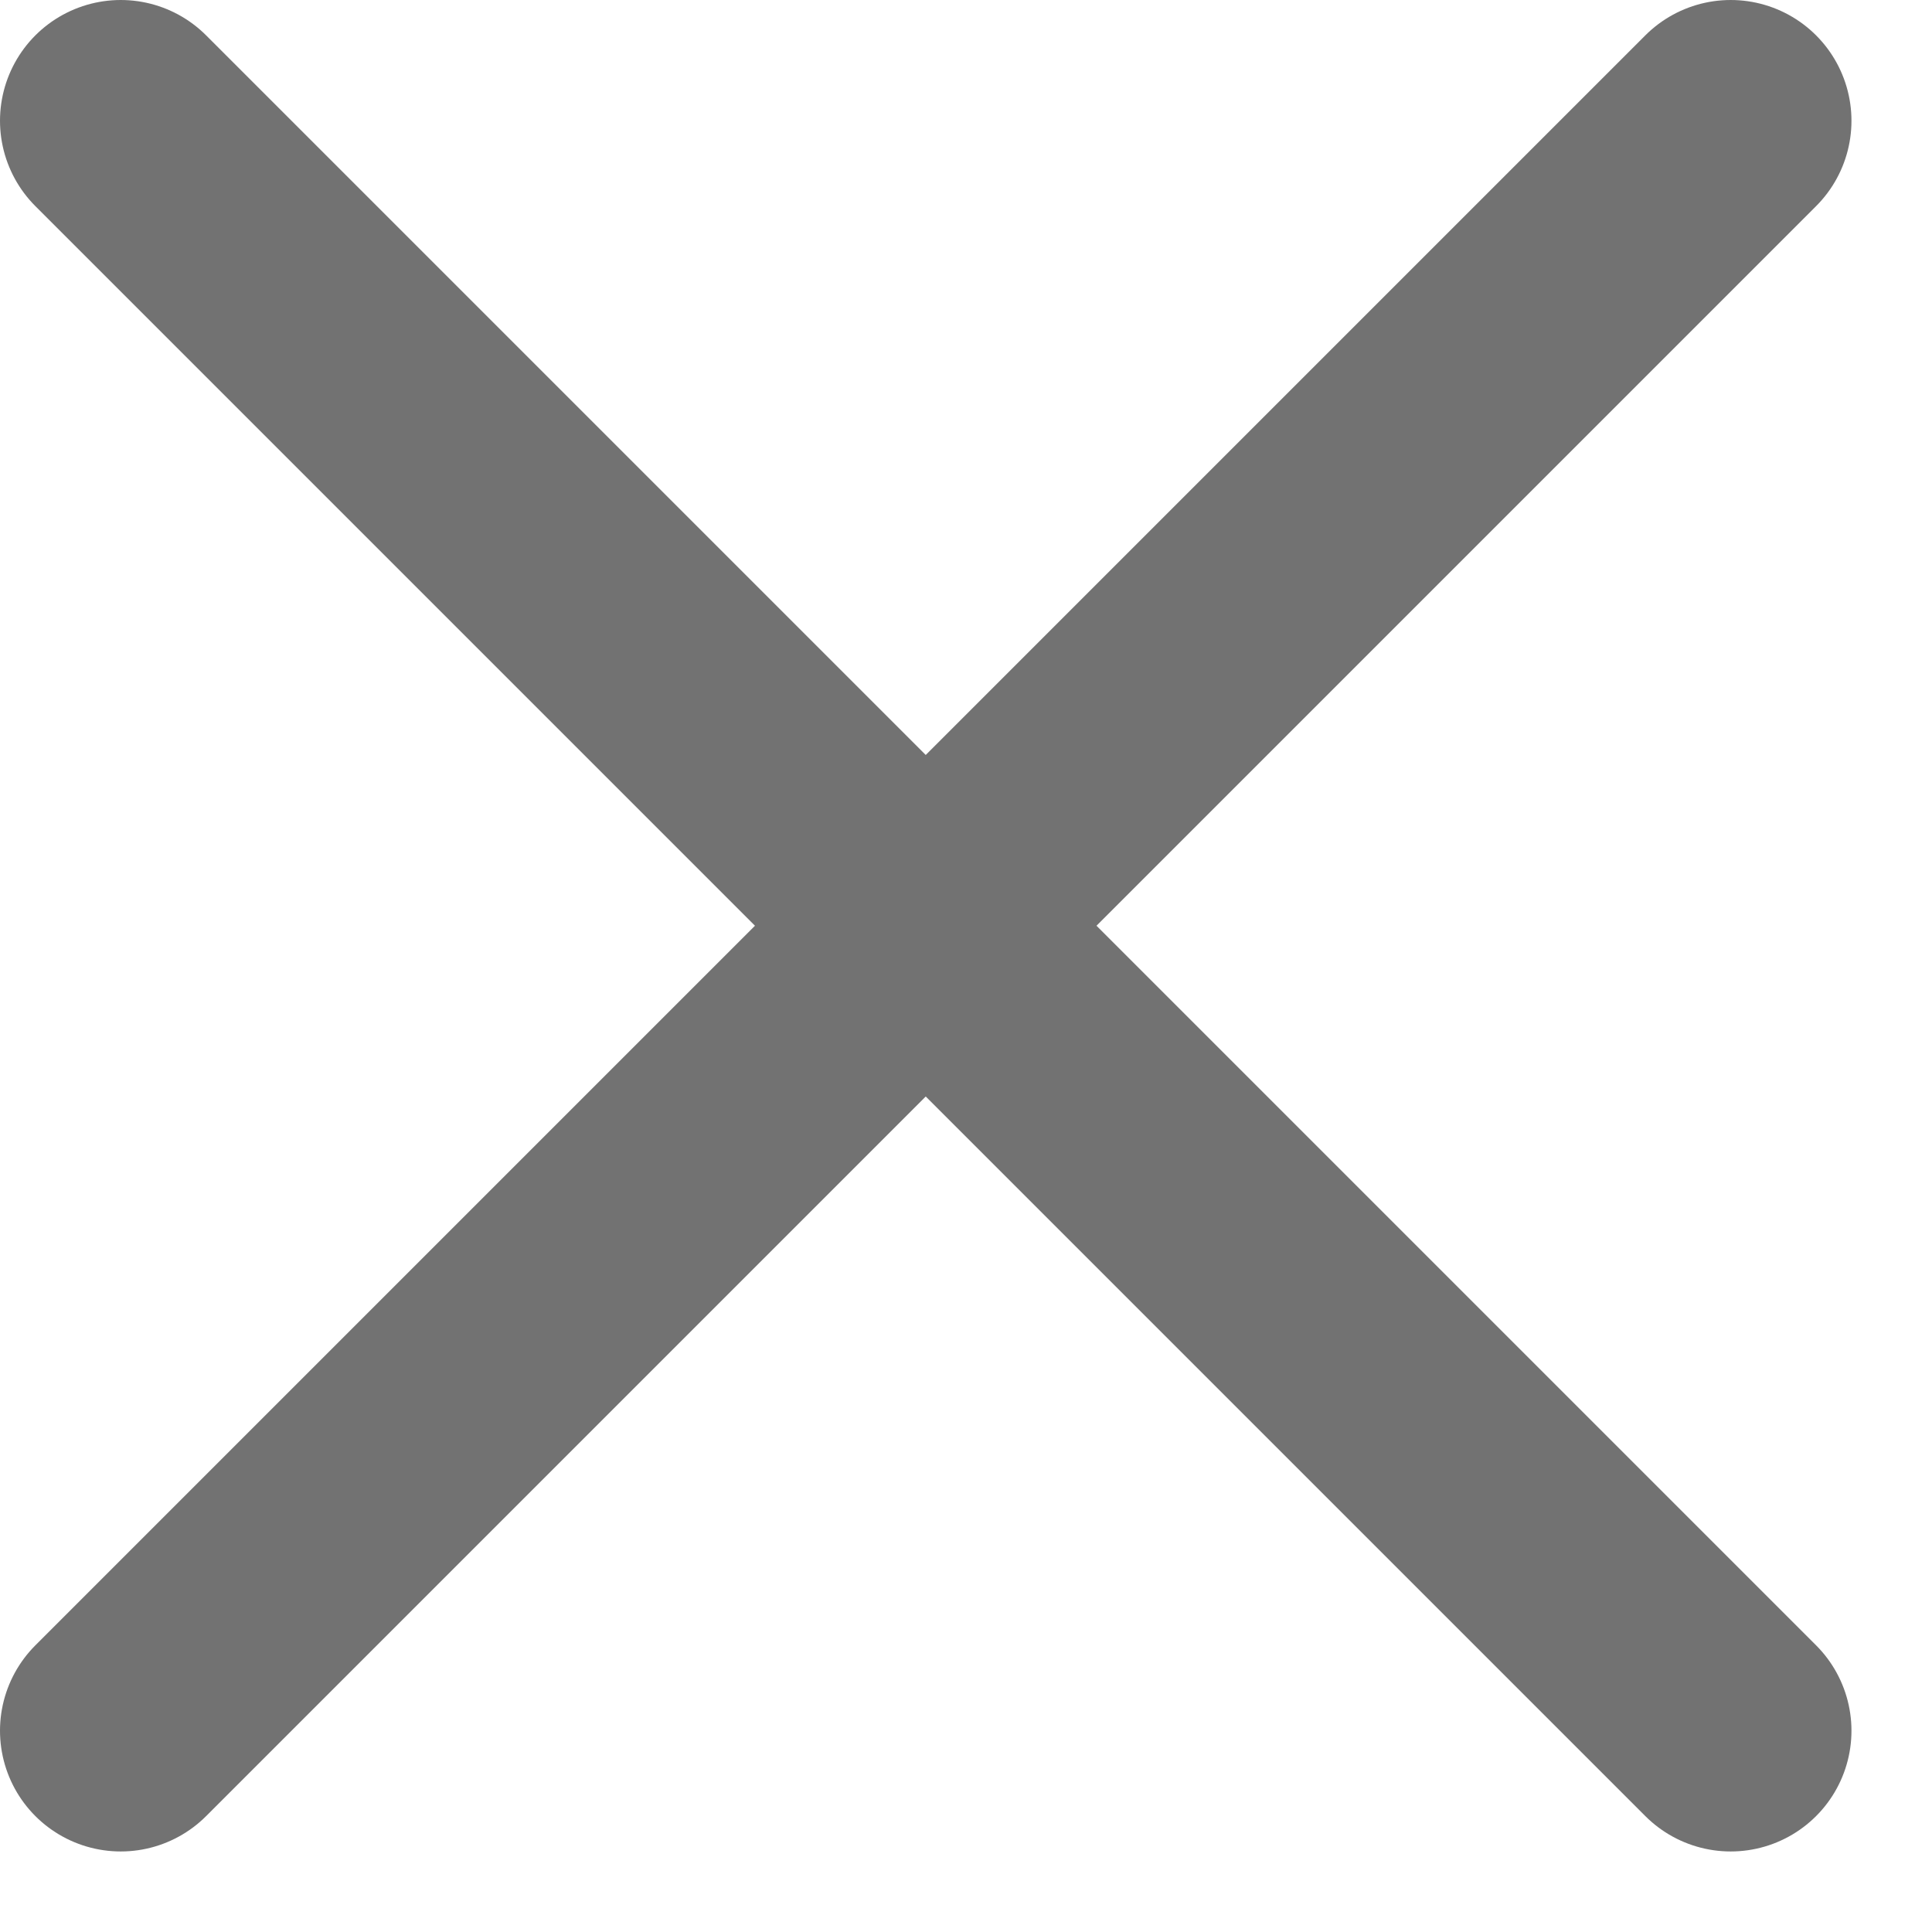
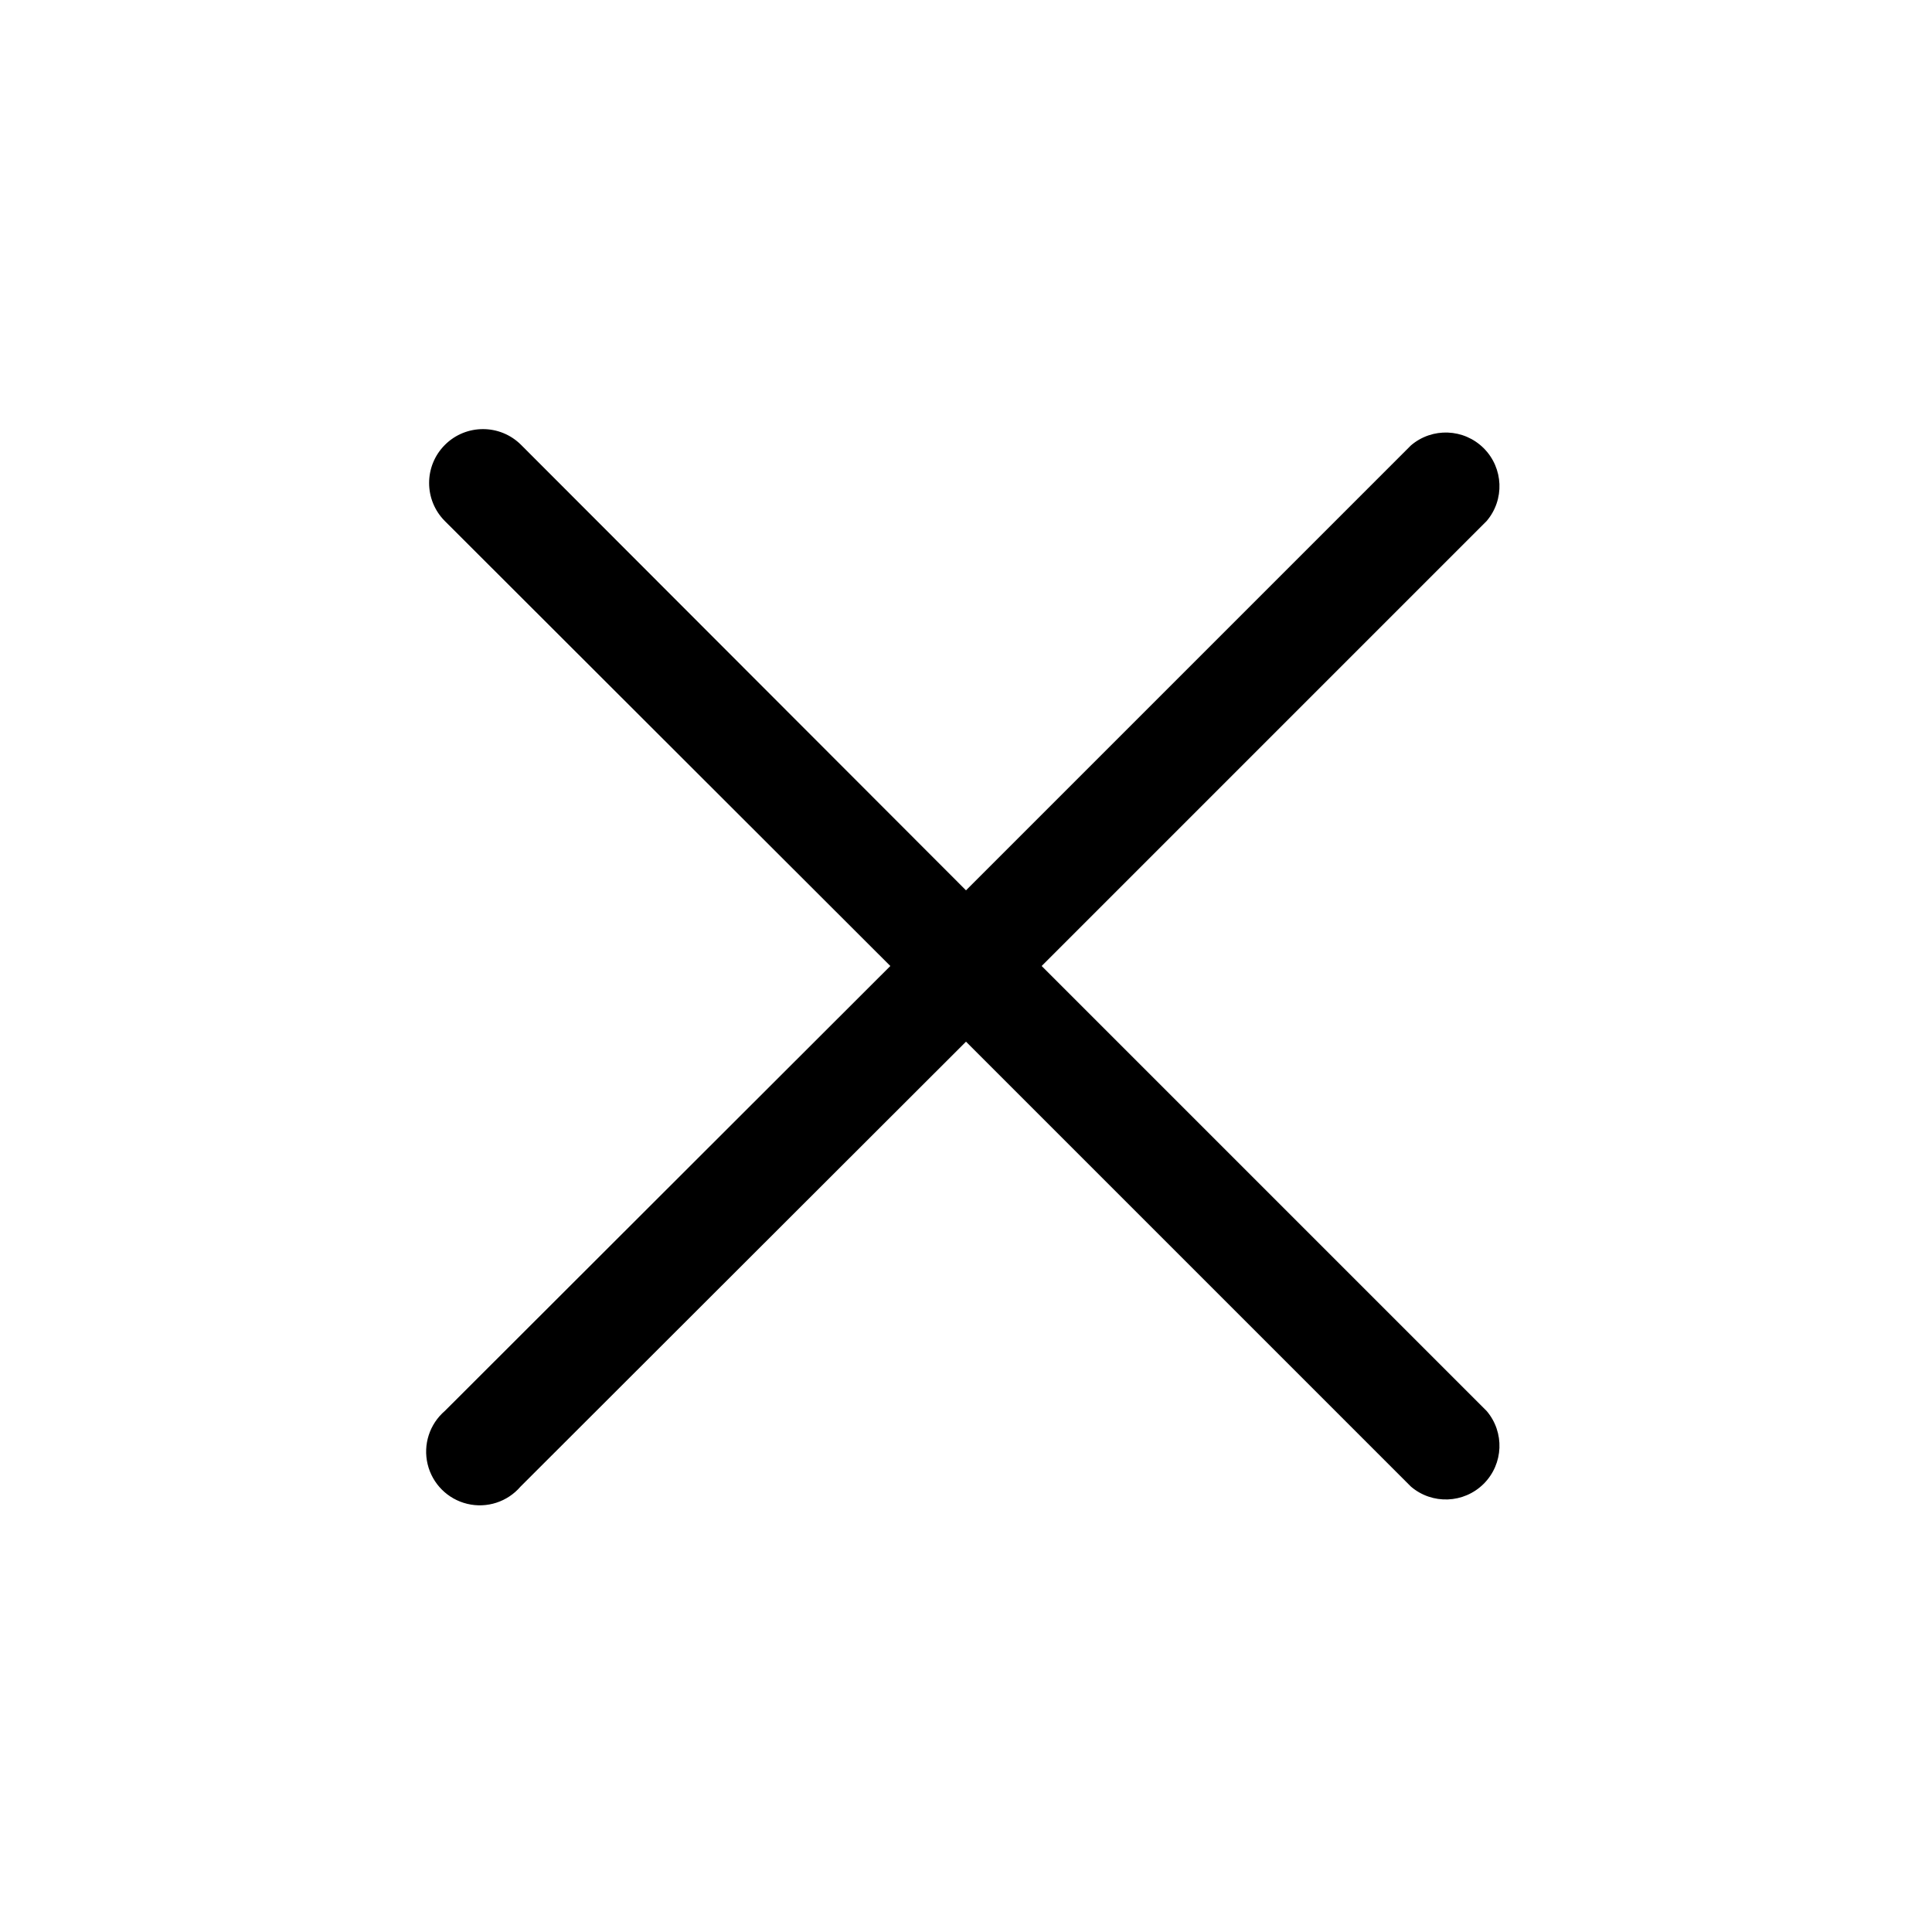
- <svg xmlns="http://www.w3.org/2000/svg" width="18" height="18" viewBox="0 0 16 16" fill="none">
-   <path d="M1 1L14.333 14.333M1 14.333L14.333 1" stroke="#727272" stroke-width="2" stroke-linecap="round" stroke-linejoin="round" />
+ <svg xmlns="http://www.w3.org/2000/svg" width="32" height="32" viewBox="0 0 36 36">
+   <path fill="currentColor" d="m19.41 18l8.29-8.29a1 1 0 0 0-1.41-1.41L18 16.59l-8.29-8.3a1 1 0 0 0-1.42 1.42l8.3 8.29l-8.3 8.29A1 1 0 1 0 9.7 27.7l8.3-8.29l8.29 8.29a1 1 0 0 0 1.41-1.41Z" class="clr-i-outline clr-i-outline-path-1" />
+   <path fill="none" d="M0 0h36v36H0z" />
</svg>
